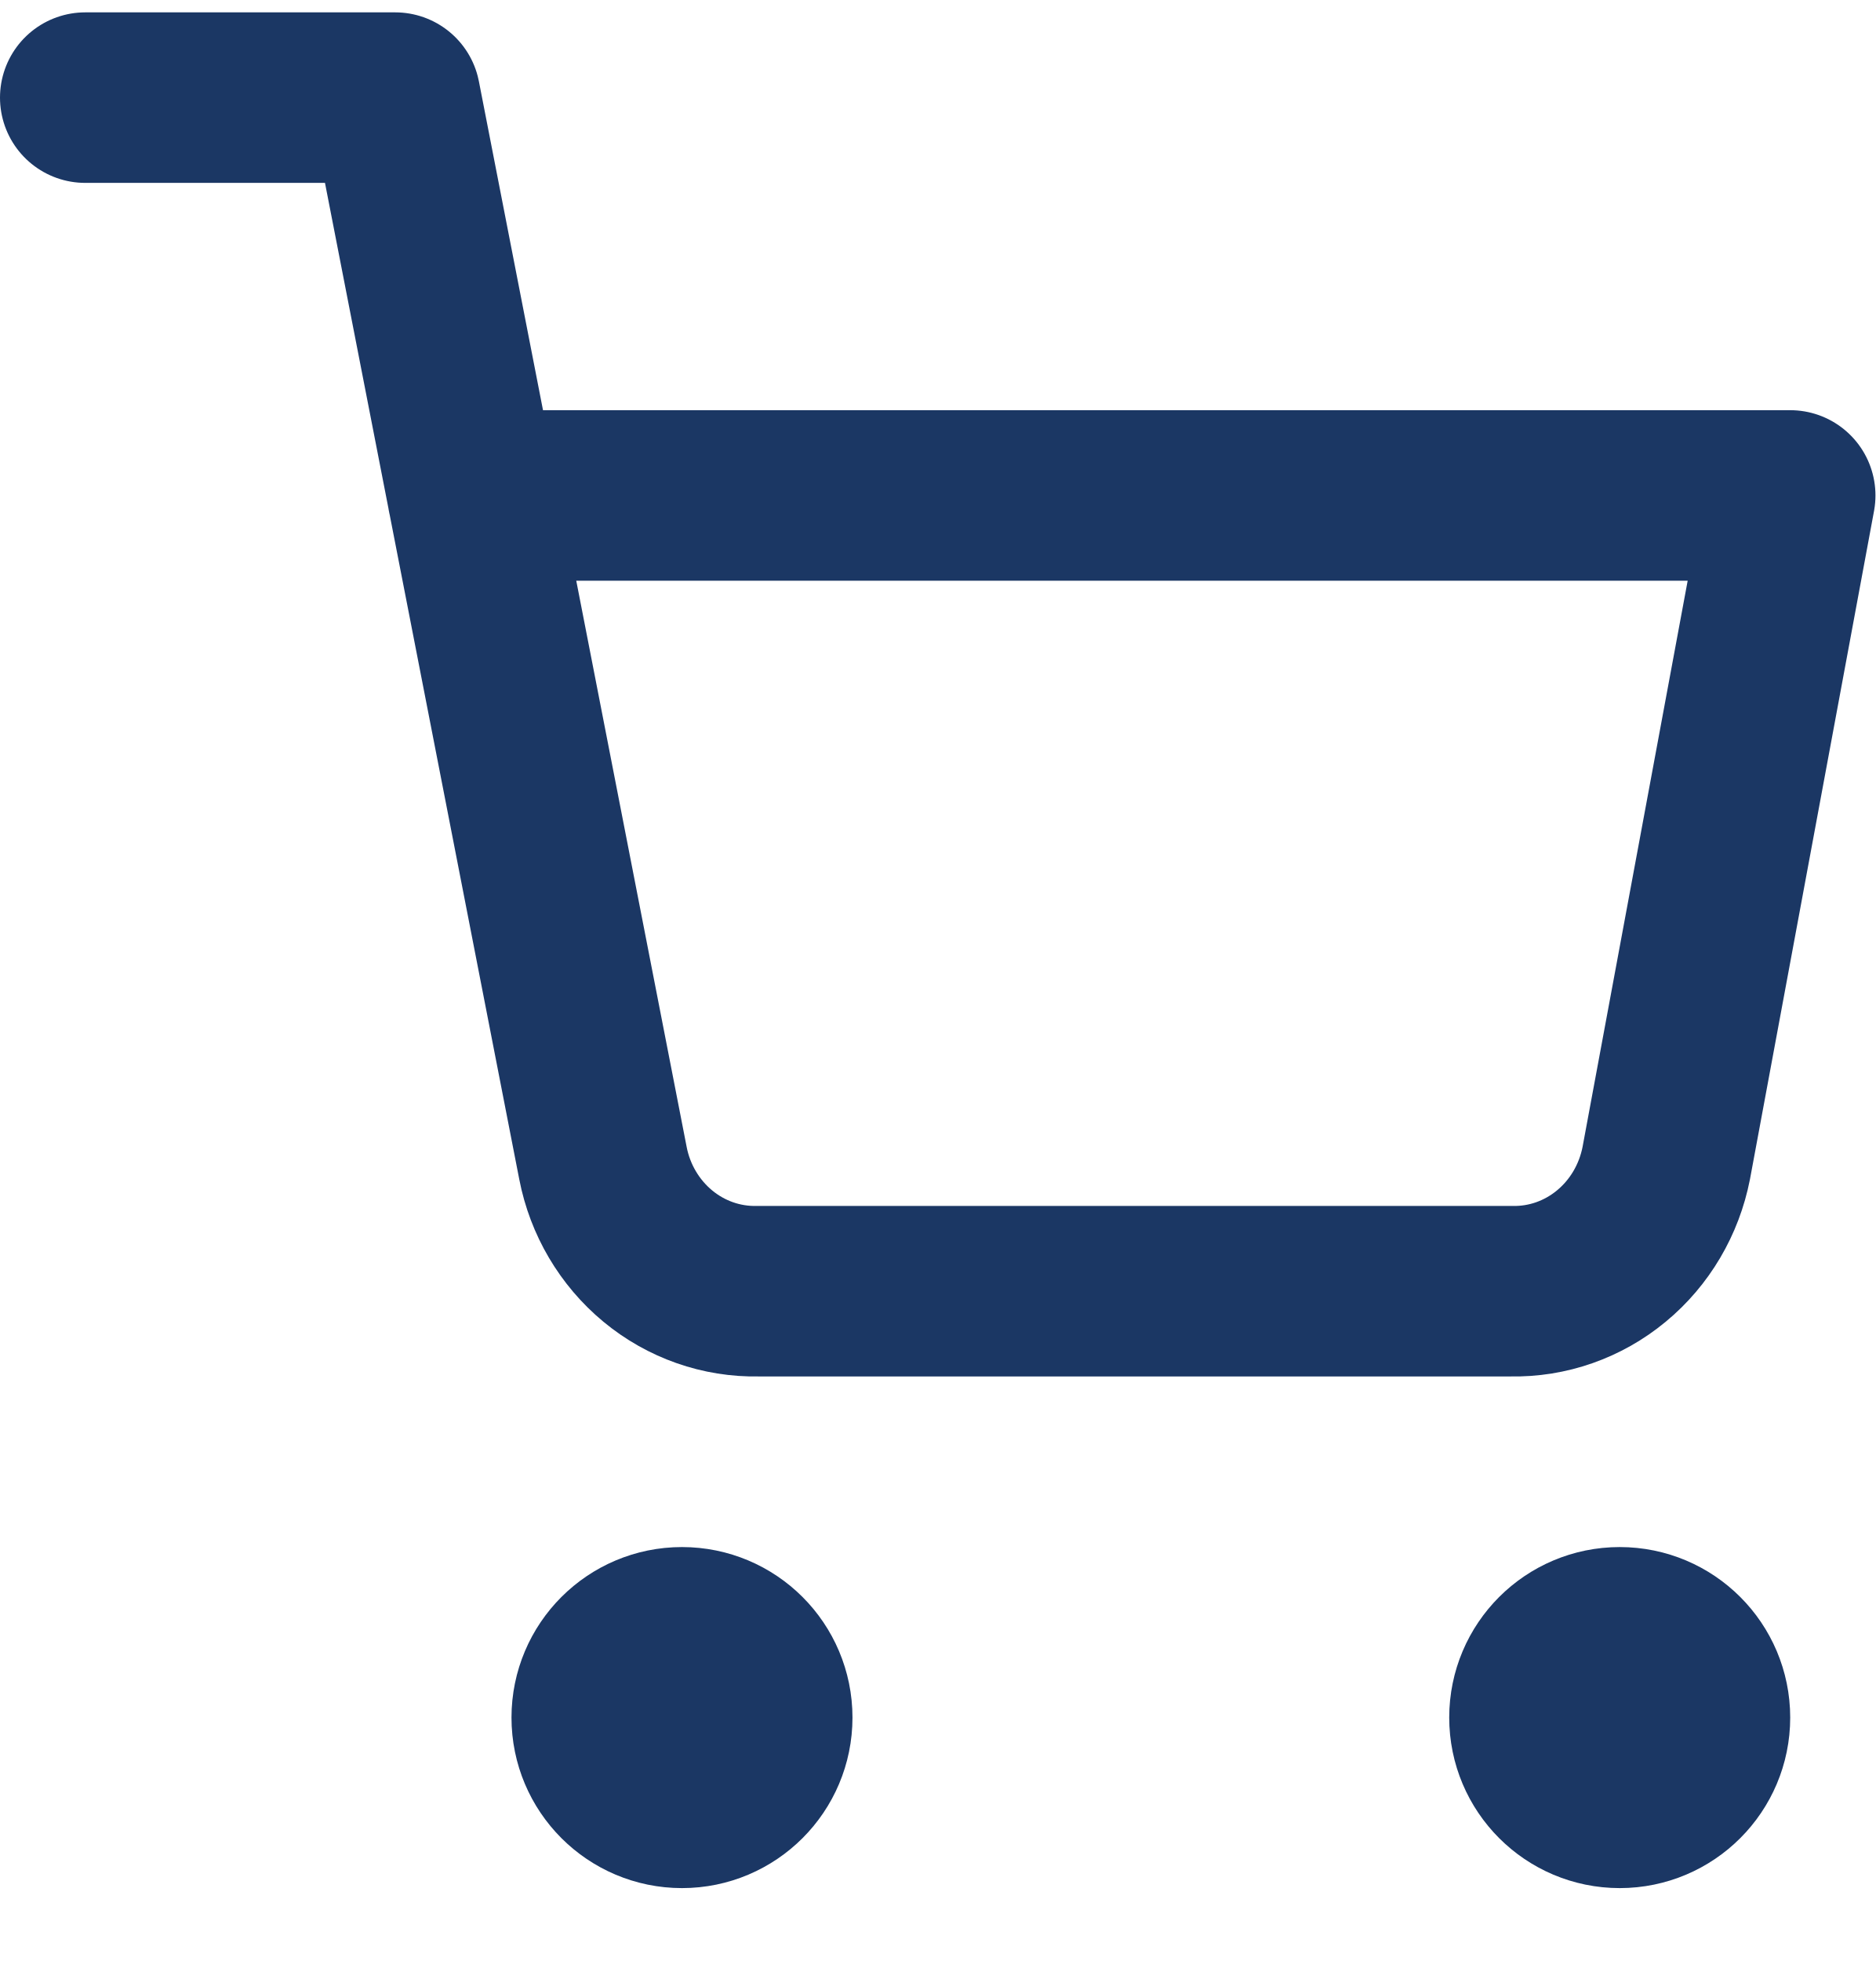
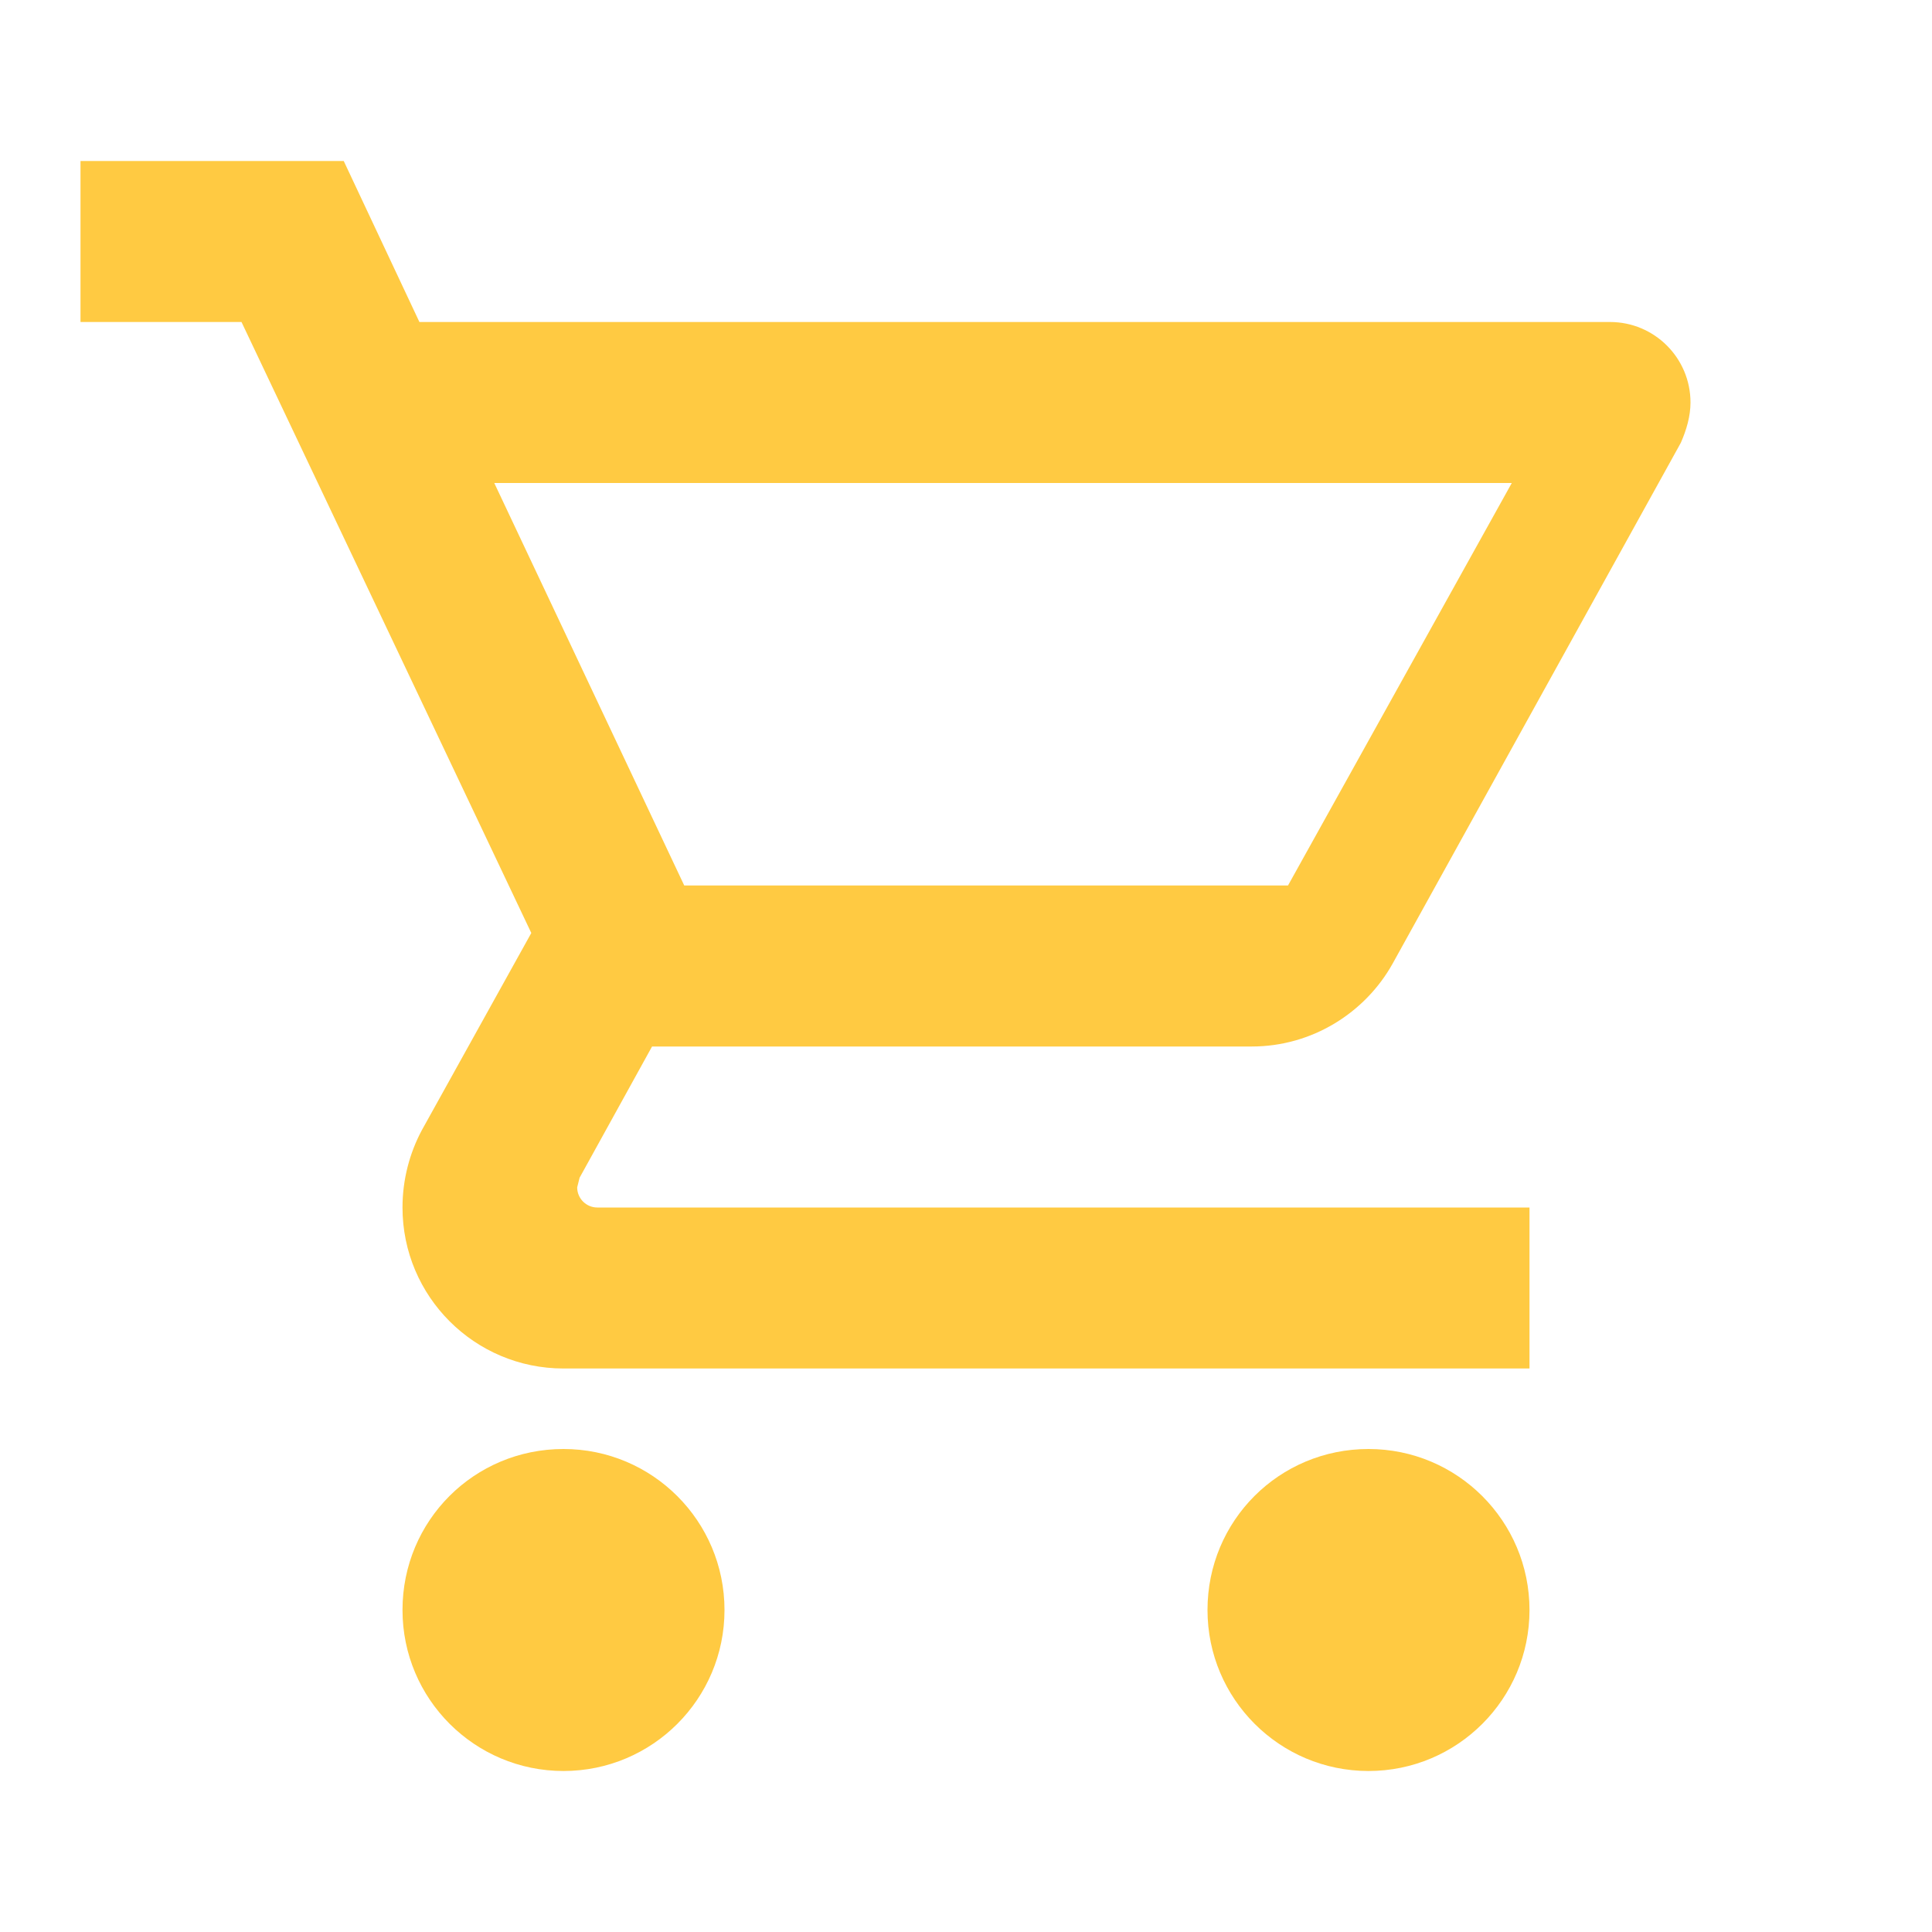
- <svg xmlns="http://www.w3.org/2000/svg" width="22" height="23" viewBox="0 0 22 23" fill="none">
-   <path d="M1 1.145H4.636L7.073 13.642C7.156 14.071 7.384 14.457 7.716 14.732C8.048 15.007 8.464 15.153 8.891 15.144H17.727C18.154 15.153 18.57 15.007 18.902 14.732C19.235 14.457 19.462 14.071 19.546 13.642L21 5.811H5.545M9 20.145C9 20.697 8.552 21.145 8 21.145C7.448 21.145 7 20.697 7 20.145C7 19.592 7.448 19.145 8 19.145C8.552 19.145 9 19.592 9 20.145ZM20 20.145C20 20.697 19.552 21.145 19 21.145C18.448 21.145 18 20.697 18 20.145C18 19.592 18.448 19.145 19 19.145C19.552 19.145 20 19.592 20 20.145Z" stroke="#1B3764" stroke-width="2" stroke-linecap="round" stroke-linejoin="round" />
+ <svg xmlns="http://www.w3.org/2000/svg" width="50px" height="50px" viewBox="0 0 24 24">
+   <path fill="#FFCA42" d="M17 18a2 2 0 0 1 2 2a2 2 0 0 1-2 2a2 2 0 0 1-2-2c0-1.11.89-2 2-2M1 2h3.27l.94 2H20a1 1 0 0 1 1 1c0 .17-.05.34-.12.5l-3.58 6.47c-.34.61-1 1.03-1.75 1.03H8.1l-.9 1.63l-.03.12a.25.25 0 0 0 .25.25H19v2H7a2 2 0 0 1-2-2c0-.35.09-.68.24-.96l1.36-2.45L3 4H1zm6 16a2 2 0 0 1 2 2a2 2 0 0 1-2 2a2 2 0 0 1-2-2c0-1.11.89-2 2-2m9-7l2.78-5H6.14l2.36 5z" />
</svg>
